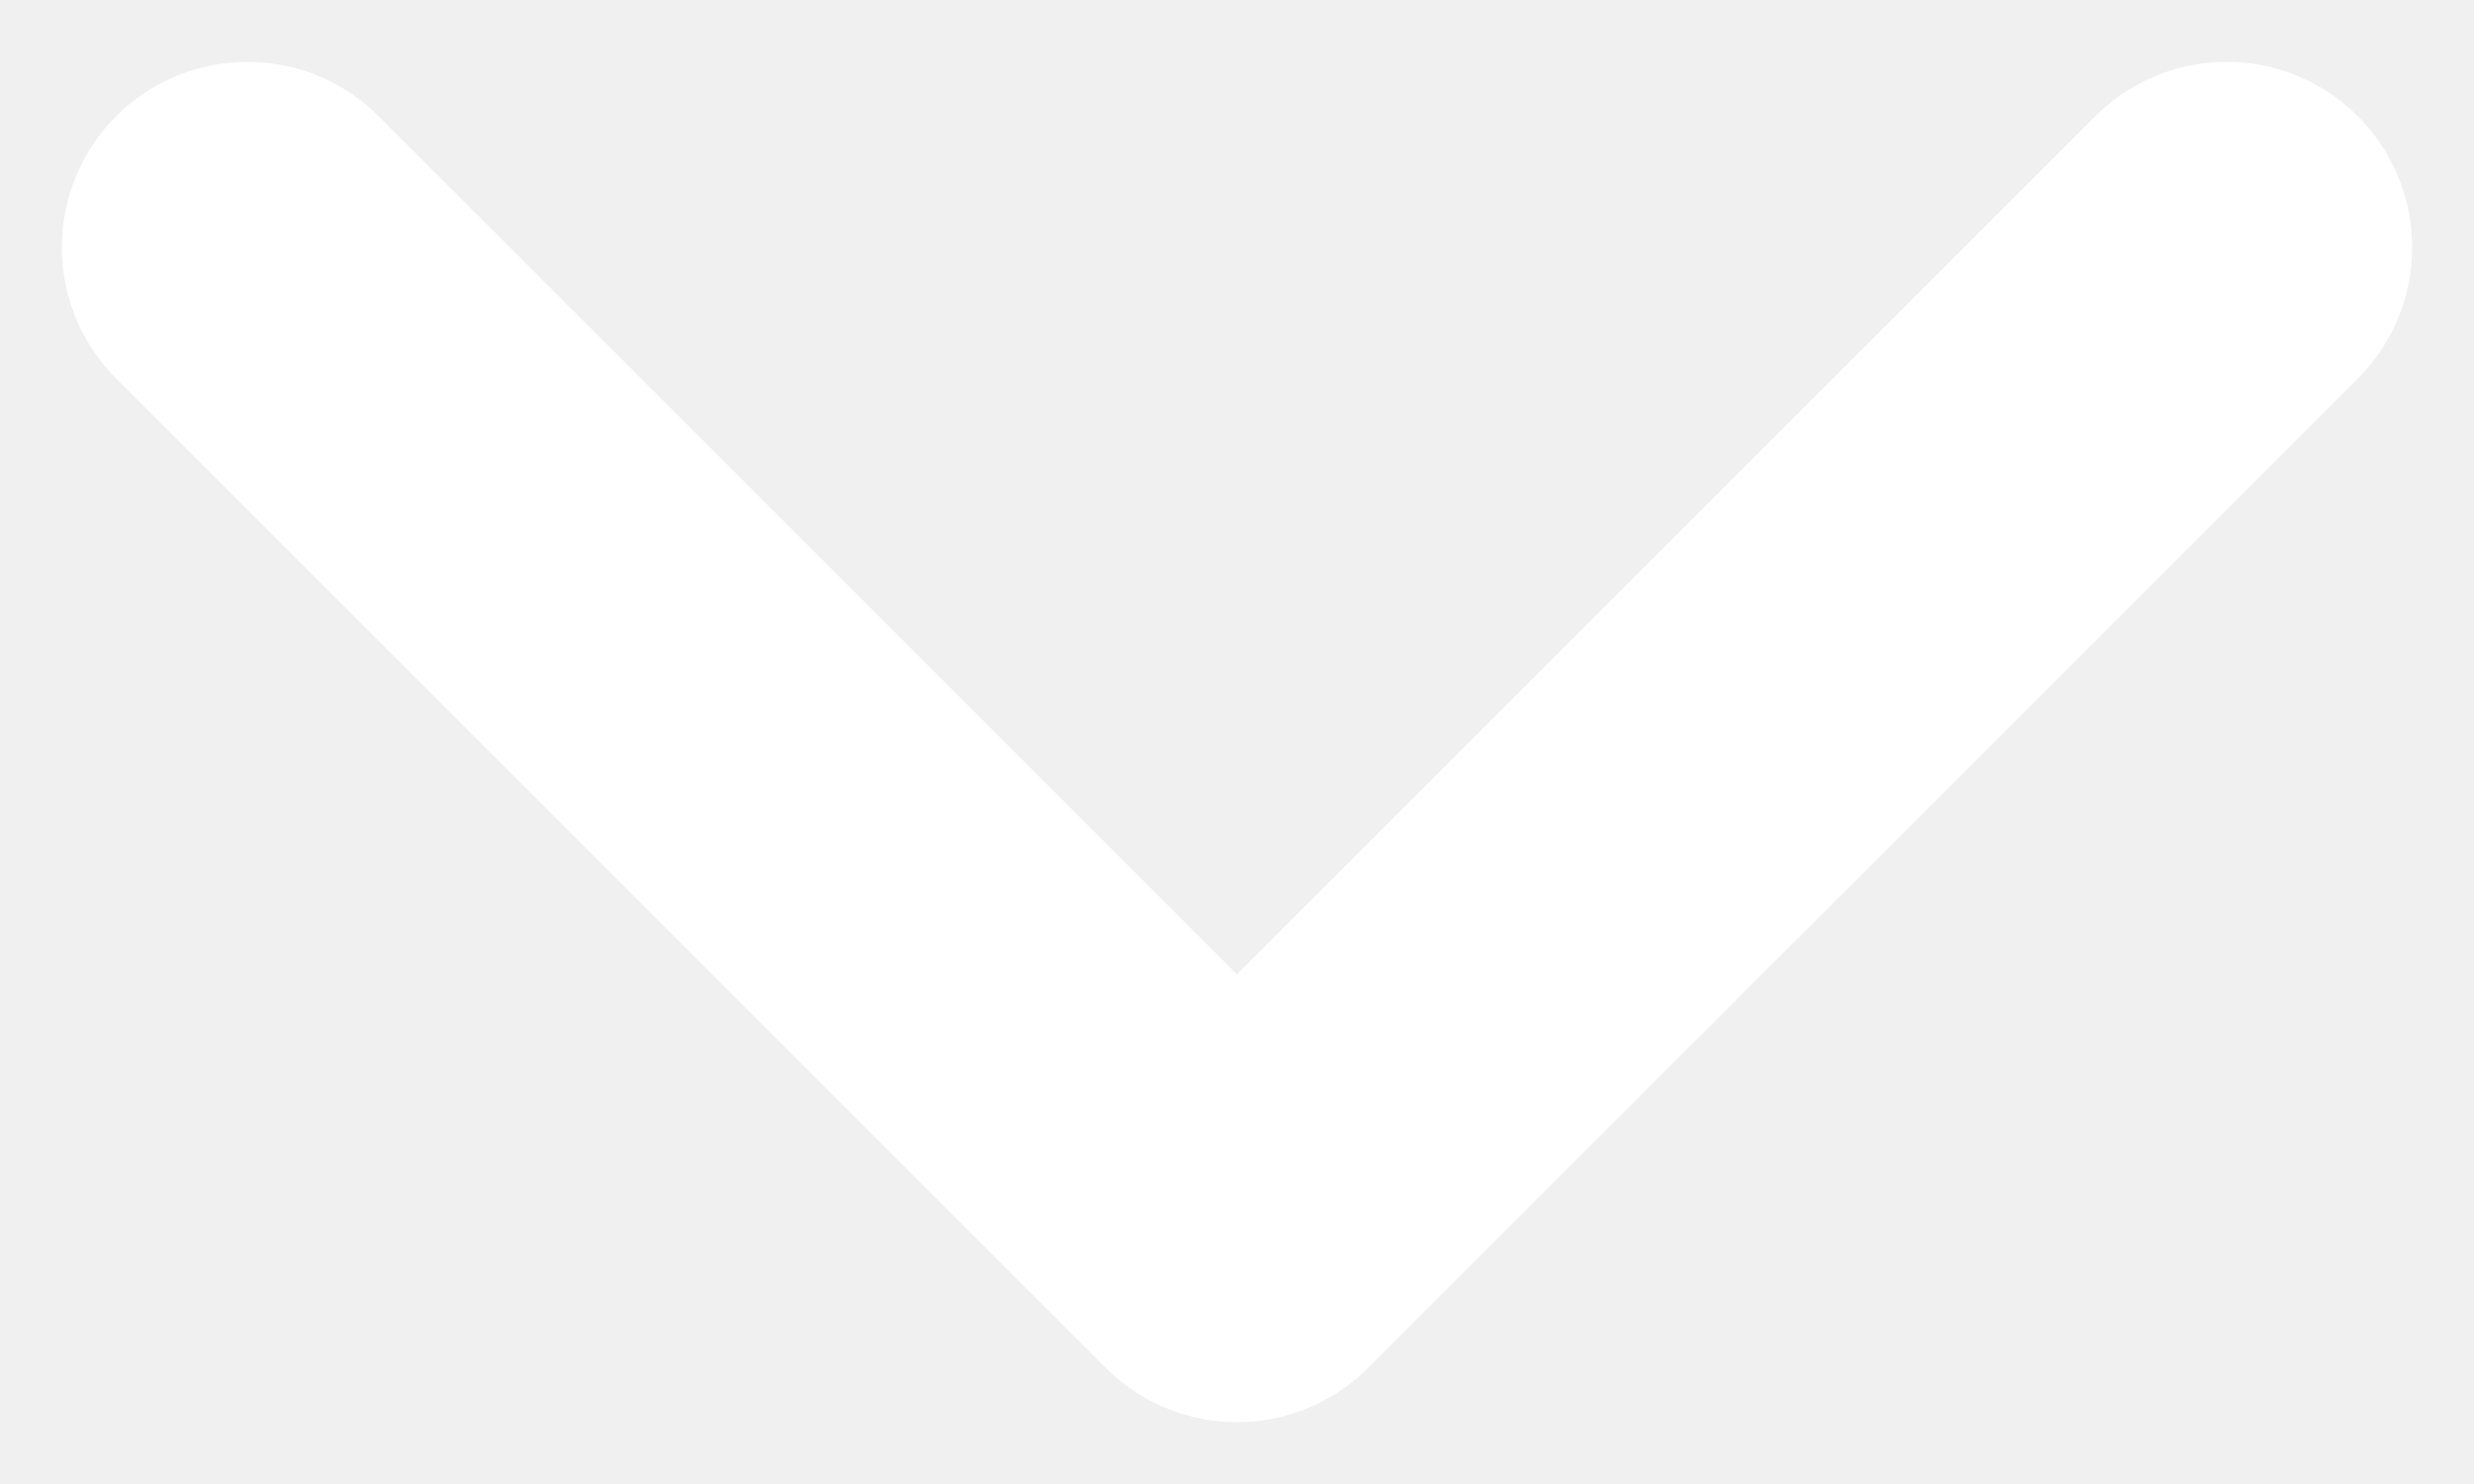
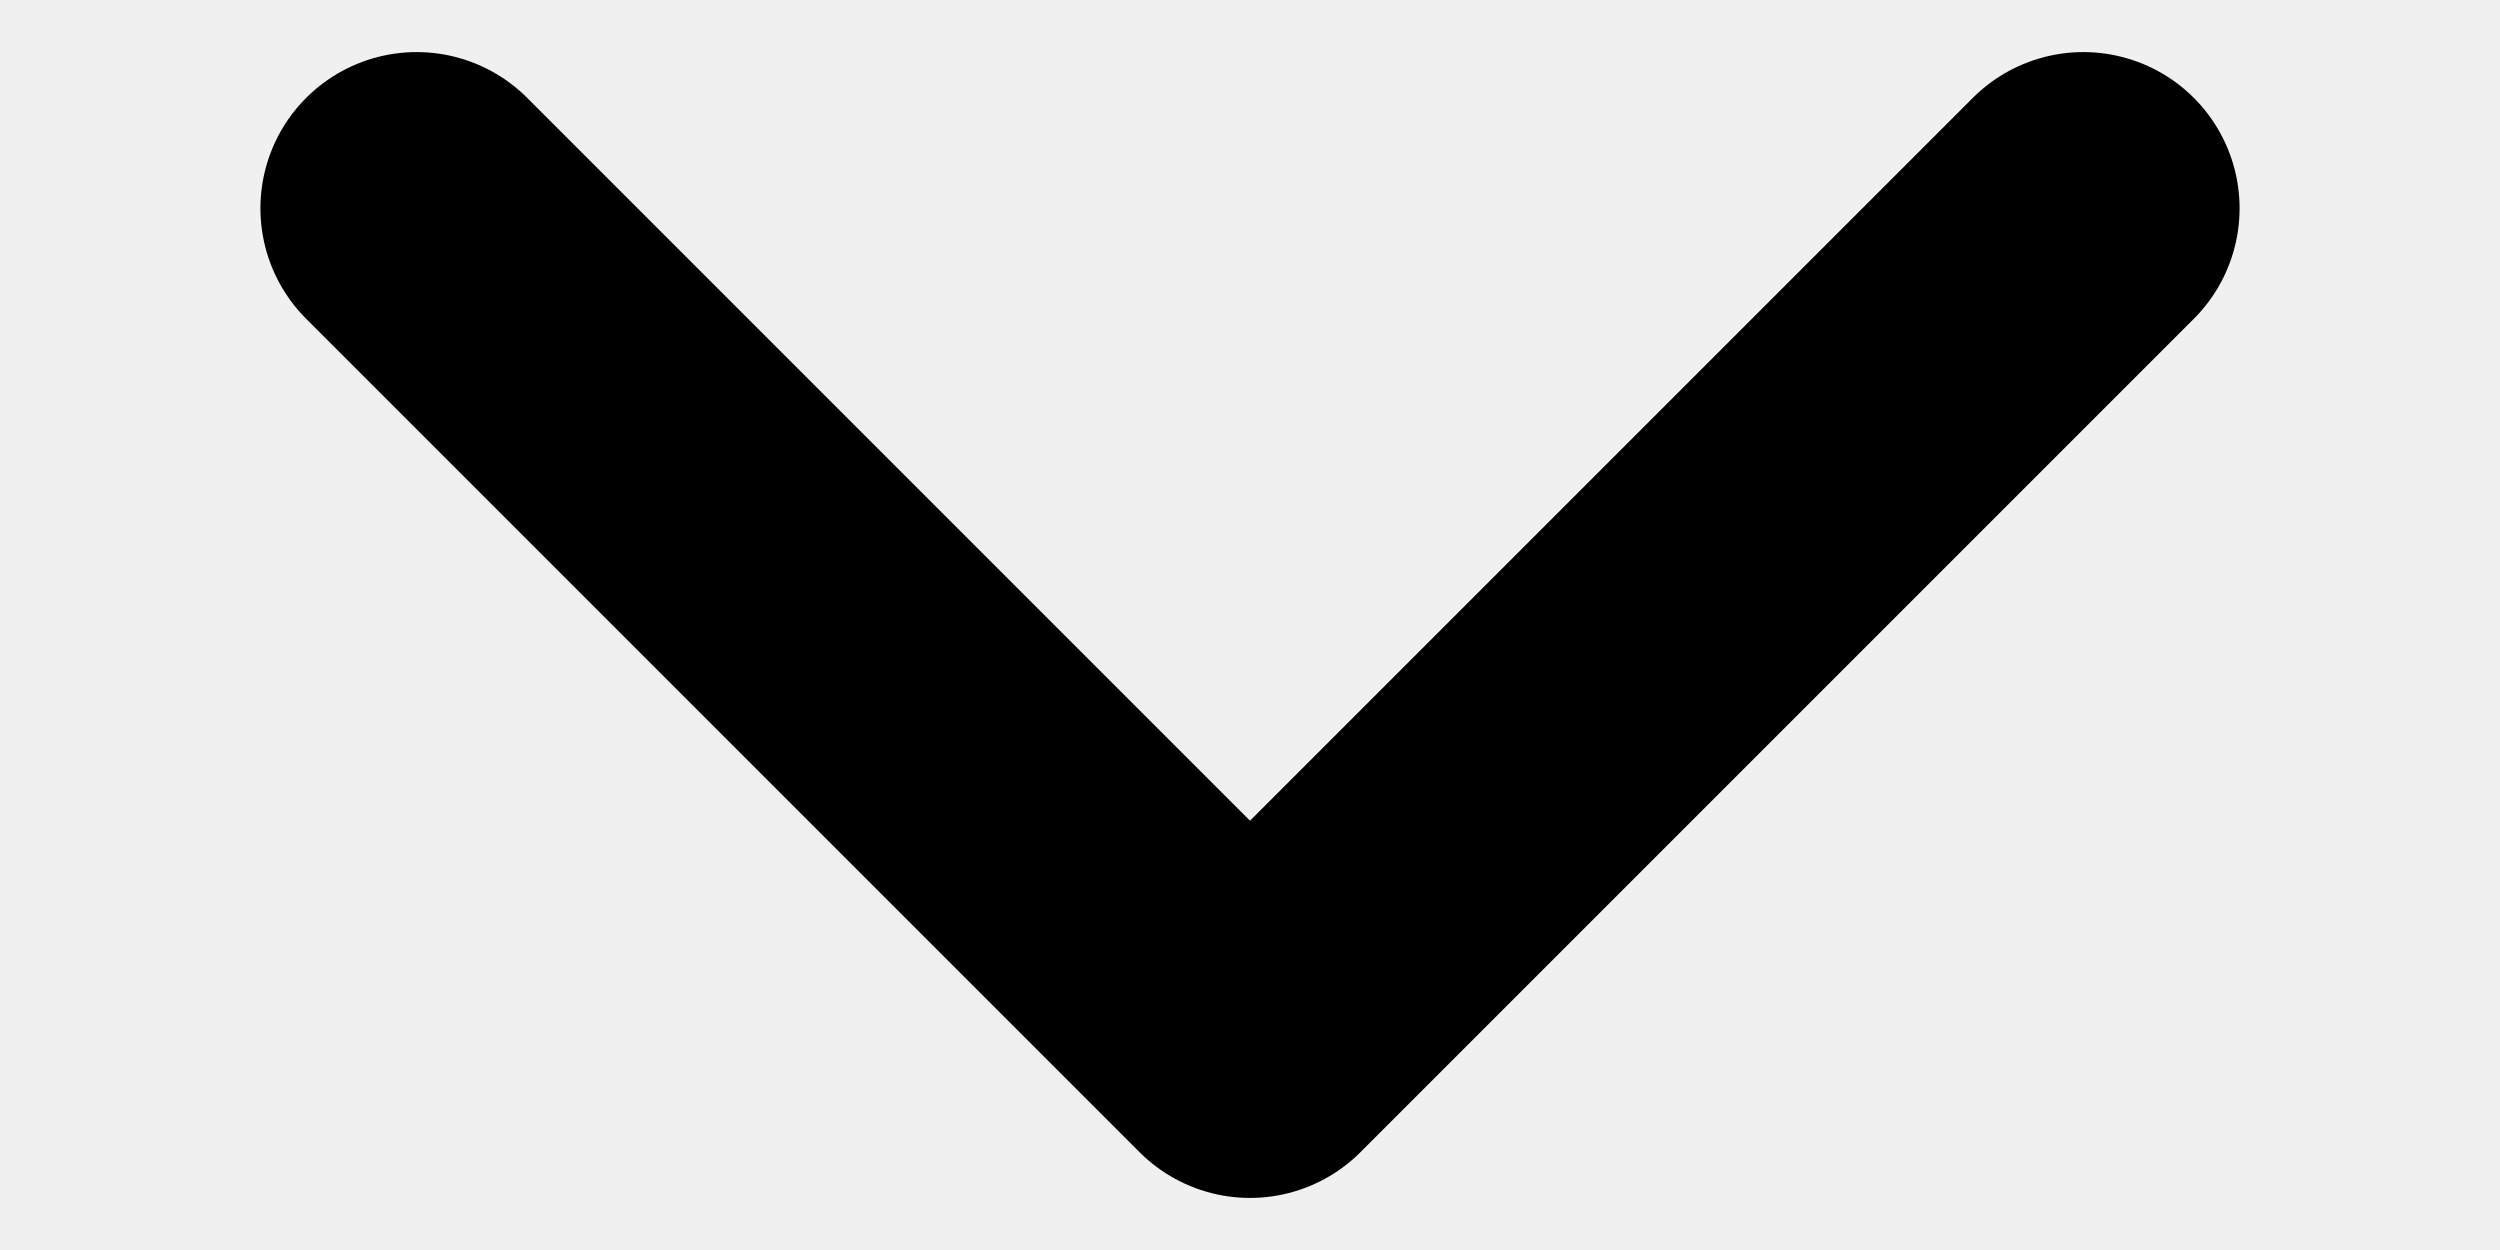
- <svg xmlns="http://www.w3.org/2000/svg" width="10" height="6" viewBox="0 0 10 6" fill="none">
-   <path id="Vector" d="M1 1L5 5L9 1" stroke="white" stroke-width="1.5" stroke-linecap="round" stroke-linejoin="round" />
+ <svg xmlns="http://www.w3.org/2000/svg" width="16" height="8" viewBox="0 0 10 6" fill="none">
+   <path id="Vector" d="M1 1L5 5L9 1" stroke="currentColor" stroke-width="1.5" stroke-linecap="round" stroke-linejoin="round" />
</svg>
